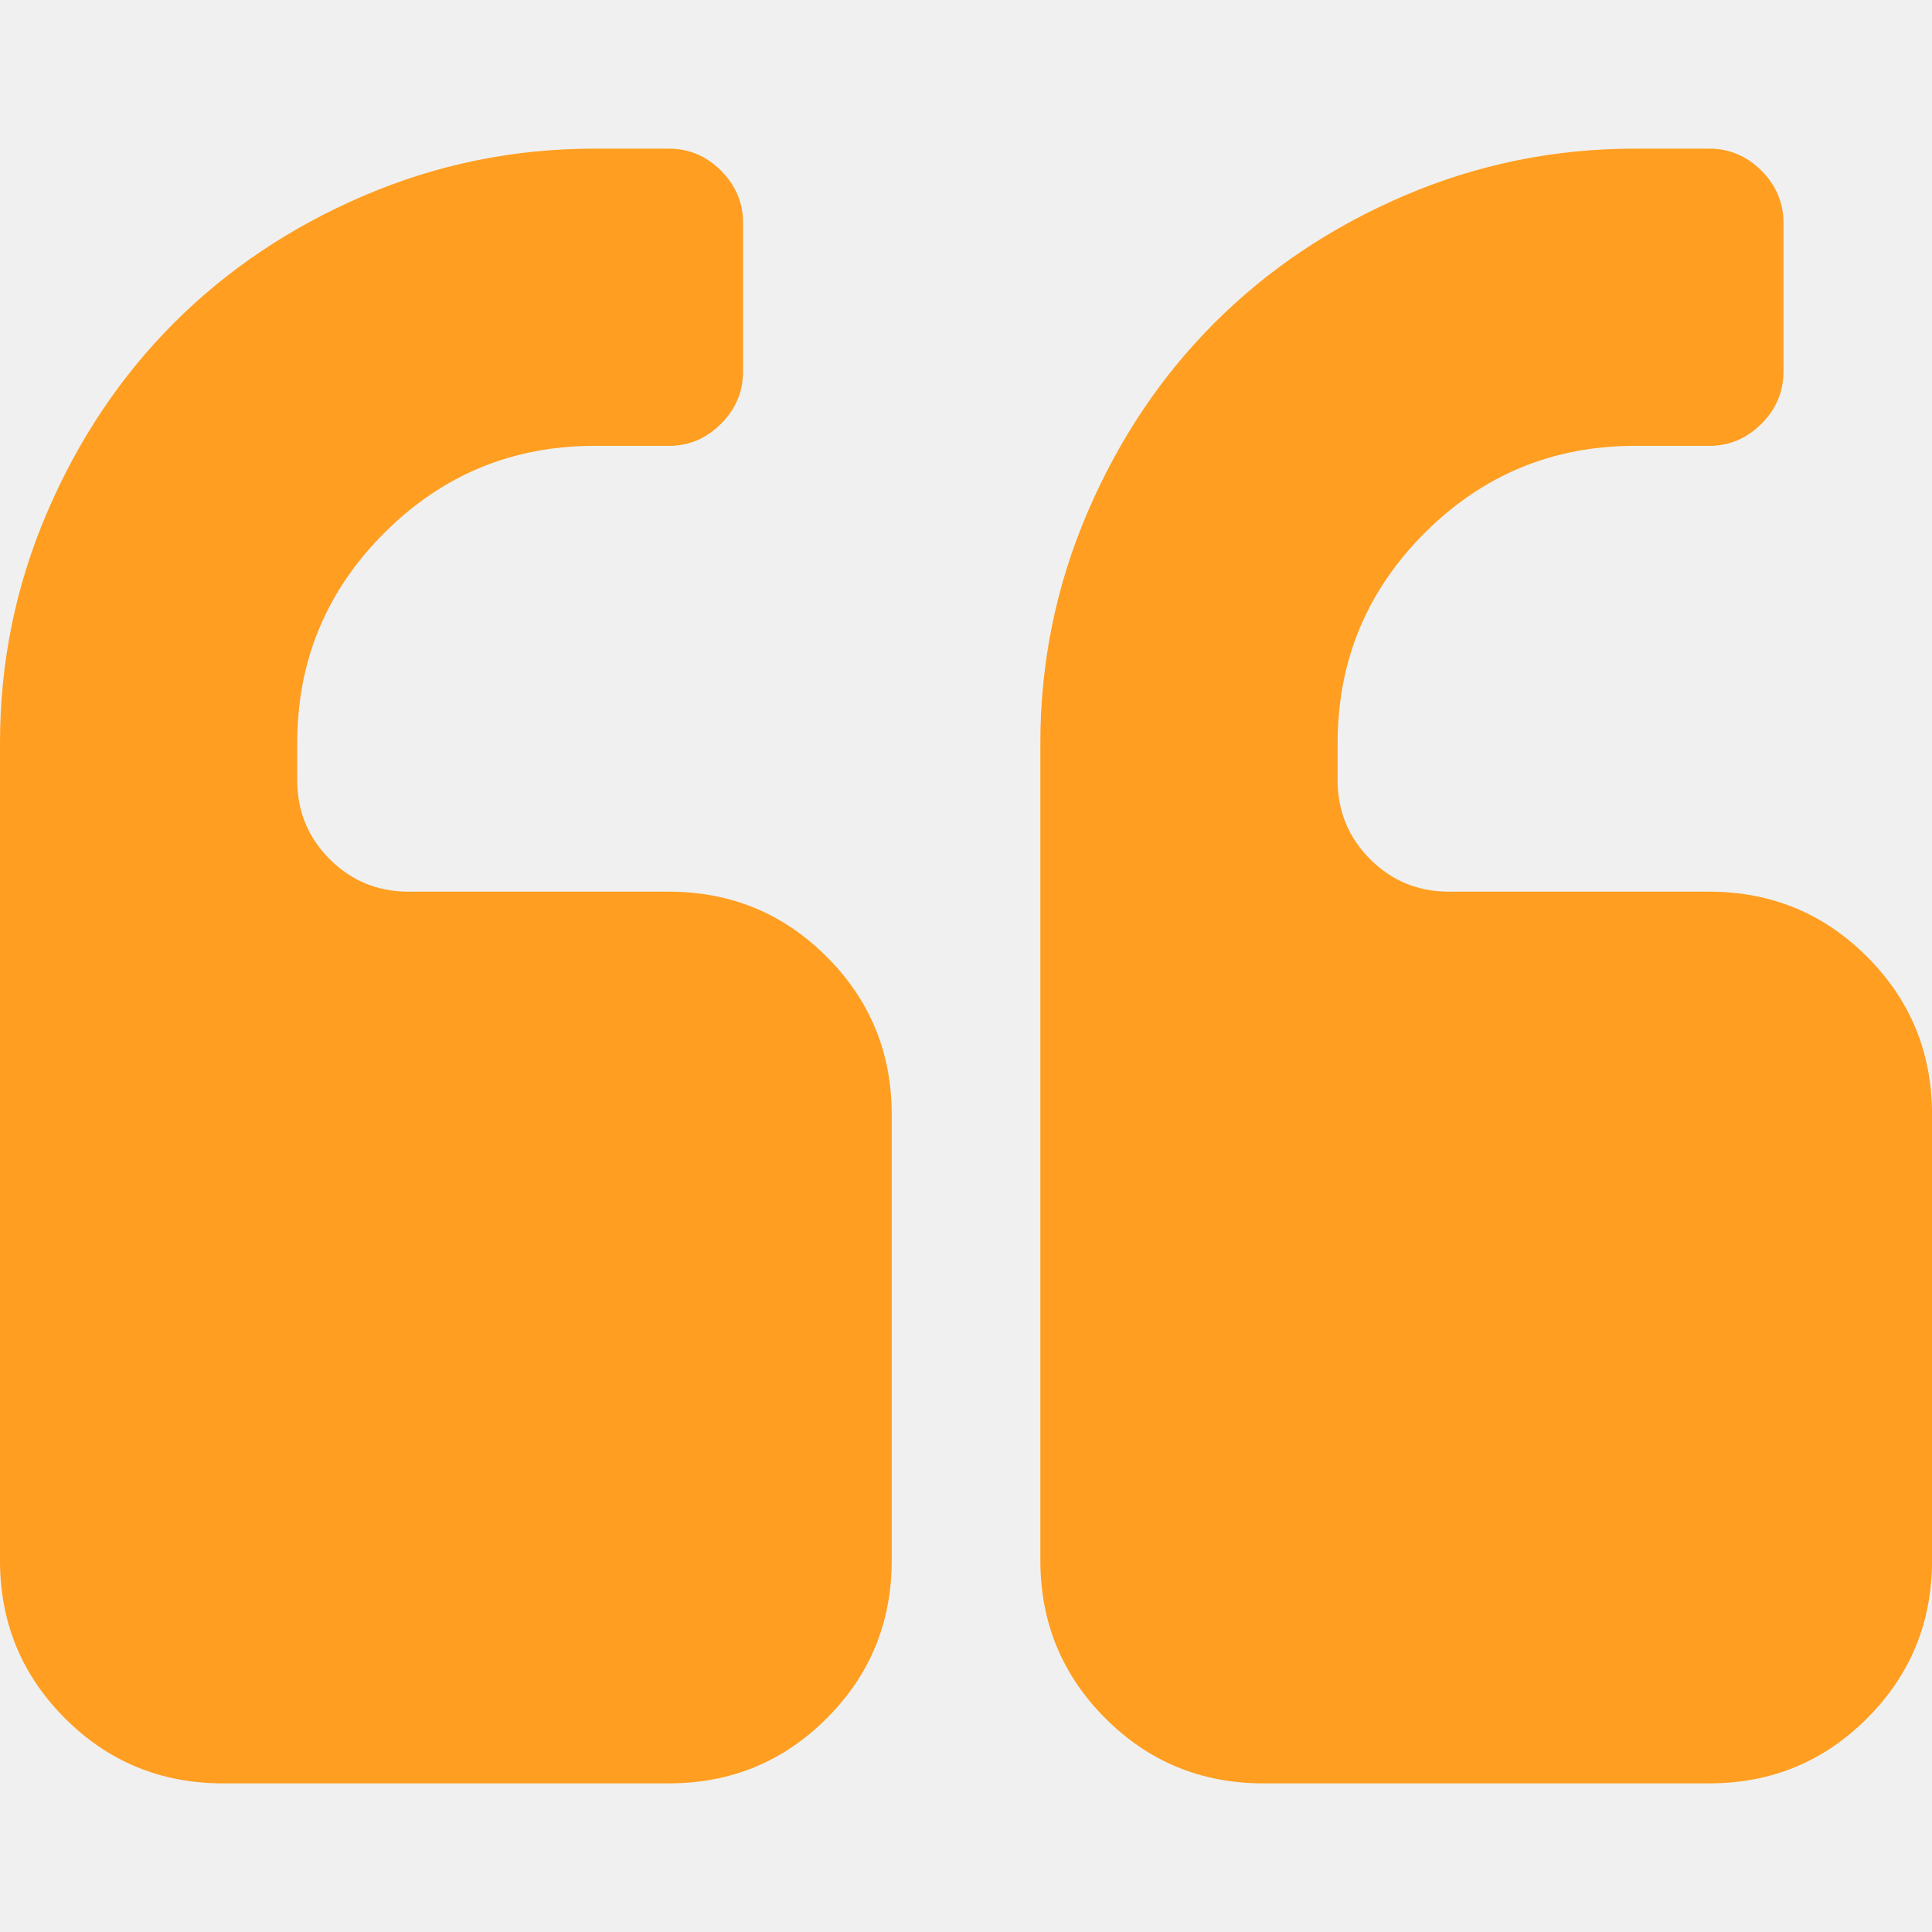
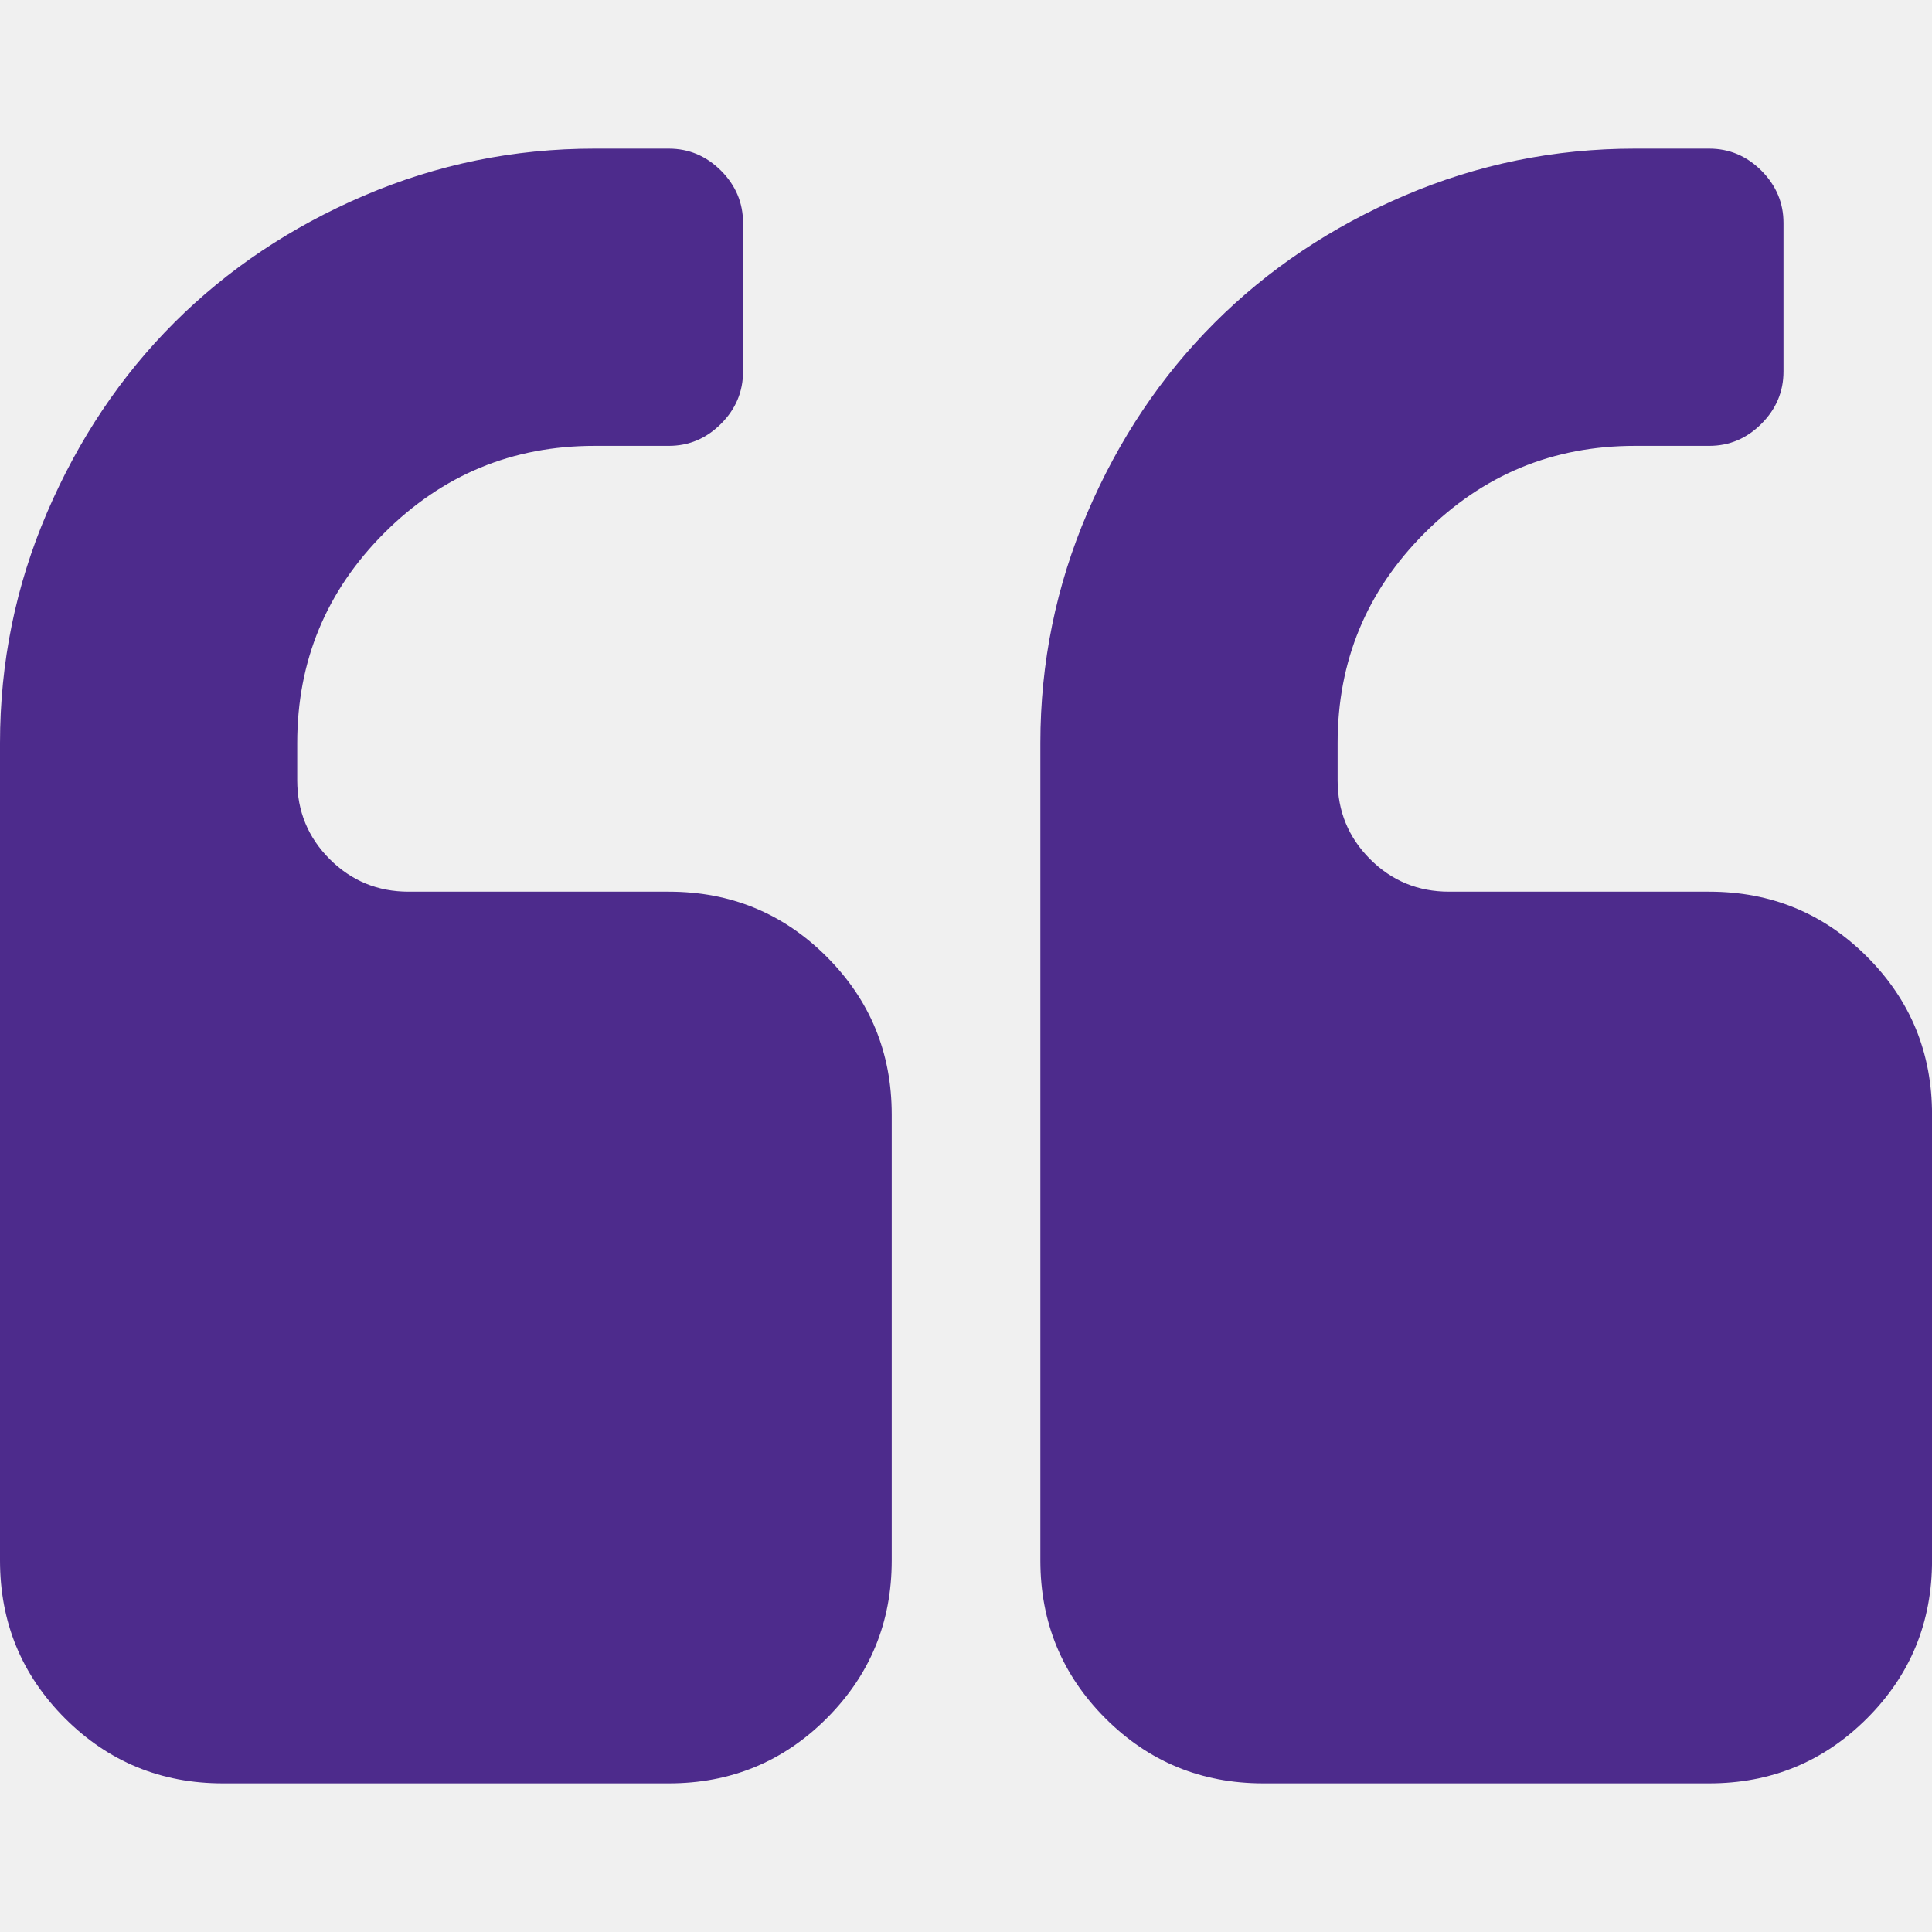
<svg xmlns="http://www.w3.org/2000/svg" width="45" height="45" viewBox="0 0 45 45" fill="none">
  <g clip-path="url(#clip0_708_340)">
-     <path d="M15.577 20.769H9.519C8.798 20.769 8.185 20.517 7.68 20.012C7.175 19.507 6.923 18.894 6.923 18.173V17.308C6.923 15.397 7.599 13.765 8.951 12.413C10.303 11.061 11.935 10.385 13.846 10.385H15.577C16.046 10.385 16.451 10.214 16.794 9.871C17.136 9.529 17.307 9.123 17.307 8.654V5.192C17.307 4.724 17.136 4.318 16.794 3.975C16.451 3.633 16.046 3.462 15.577 3.462H13.846C11.971 3.462 10.182 3.827 8.478 4.557C6.774 5.287 5.301 6.274 4.056 7.518C2.812 8.762 1.826 10.236 1.095 11.94C0.365 13.643 0 15.433 0 17.308V36.346C0 37.789 0.505 39.014 1.514 40.024C2.524 41.034 3.75 41.538 5.192 41.538H15.577C17.02 41.538 18.245 41.034 19.255 40.024C20.265 39.014 20.77 37.789 20.77 36.346V25.962C20.77 24.519 20.265 23.294 19.255 22.284C18.245 21.274 17.019 20.769 15.577 20.769Z" fill="#FF9E20" />
-     <path d="M43.487 22.284C42.478 21.274 41.252 20.769 39.81 20.769H33.752C33.031 20.769 32.417 20.517 31.913 20.012C31.408 19.507 31.156 18.894 31.156 18.173V17.308C31.156 15.397 31.832 13.765 33.184 12.413C34.536 11.061 36.168 10.385 38.08 10.385H39.81C40.279 10.385 40.684 10.214 41.027 9.871C41.369 9.529 41.541 9.123 41.541 8.654V5.192C41.541 4.724 41.369 4.318 41.027 3.975C40.684 3.633 40.279 3.462 39.81 3.462H38.08C36.203 3.462 34.415 3.827 32.71 4.557C31.007 5.287 29.534 6.274 28.29 7.518C27.045 8.762 26.058 10.236 25.328 11.94C24.598 13.643 24.232 15.433 24.232 17.308V36.346C24.232 37.789 24.738 39.014 25.747 40.024C26.756 41.034 27.982 41.538 29.425 41.538H39.809C41.252 41.538 42.477 41.034 43.487 40.024C44.497 39.014 45.001 37.789 45.001 36.346V25.962C45.001 24.519 44.497 23.294 43.487 22.284Z" fill="#FF9E20" />
+     <path d="M15.577 20.769H9.519C8.798 20.769 8.185 20.517 7.68 20.012C7.175 19.507 6.923 18.894 6.923 18.173V17.308C6.923 15.397 7.599 13.765 8.951 12.413C10.303 11.061 11.935 10.385 13.846 10.385H15.577C16.046 10.385 16.451 10.214 16.794 9.871C17.136 9.529 17.307 9.123 17.307 8.654V5.192C17.307 4.724 17.136 4.318 16.794 3.975C16.451 3.633 16.046 3.462 15.577 3.462H13.846C11.971 3.462 10.182 3.827 8.478 4.557C6.774 5.287 5.301 6.274 4.056 7.518C2.812 8.762 1.826 10.236 1.095 11.94C0.365 13.643 0 15.433 0 17.308V36.346C0 37.789 0.505 39.014 1.514 40.024C2.524 41.034 3.75 41.538 5.192 41.538H15.577C17.02 41.538 18.245 41.034 19.255 40.024C20.265 39.014 20.77 37.789 20.77 36.346V25.962C20.77 24.519 20.265 23.294 19.255 22.284C18.245 21.274 17.019 20.769 15.577 20.769Z" fill="#4D2B8C" />
+     <path d="M43.487 22.284C42.478 21.274 41.252 20.769 39.81 20.769H33.752C33.031 20.769 32.417 20.517 31.913 20.012C31.408 19.507 31.156 18.894 31.156 18.173V17.308C31.156 15.397 31.832 13.765 33.184 12.413C34.536 11.061 36.168 10.385 38.08 10.385H39.81C40.279 10.385 40.684 10.214 41.027 9.871C41.369 9.529 41.541 9.123 41.541 8.654V5.192C41.541 4.724 41.369 4.318 41.027 3.975C40.684 3.633 40.279 3.462 39.81 3.462H38.08C36.203 3.462 34.415 3.827 32.71 4.557C31.007 5.287 29.534 6.274 28.29 7.518C27.045 8.762 26.058 10.236 25.328 11.94C24.598 13.643 24.232 15.433 24.232 17.308V36.346C24.232 37.789 24.738 39.014 25.747 40.024C26.756 41.034 27.982 41.538 29.425 41.538H39.809C41.252 41.538 42.477 41.034 43.487 40.024C44.497 39.014 45.001 37.789 45.001 36.346V25.962C45.001 24.519 44.497 23.294 43.487 22.284Z" fill="#4D2B8C" />
  </g>
  <defs>
    <clipPath id="clip0_708_340">
      <rect width="45" height="45" fill="white" />
    </clipPath>
  </defs>
</svg>
